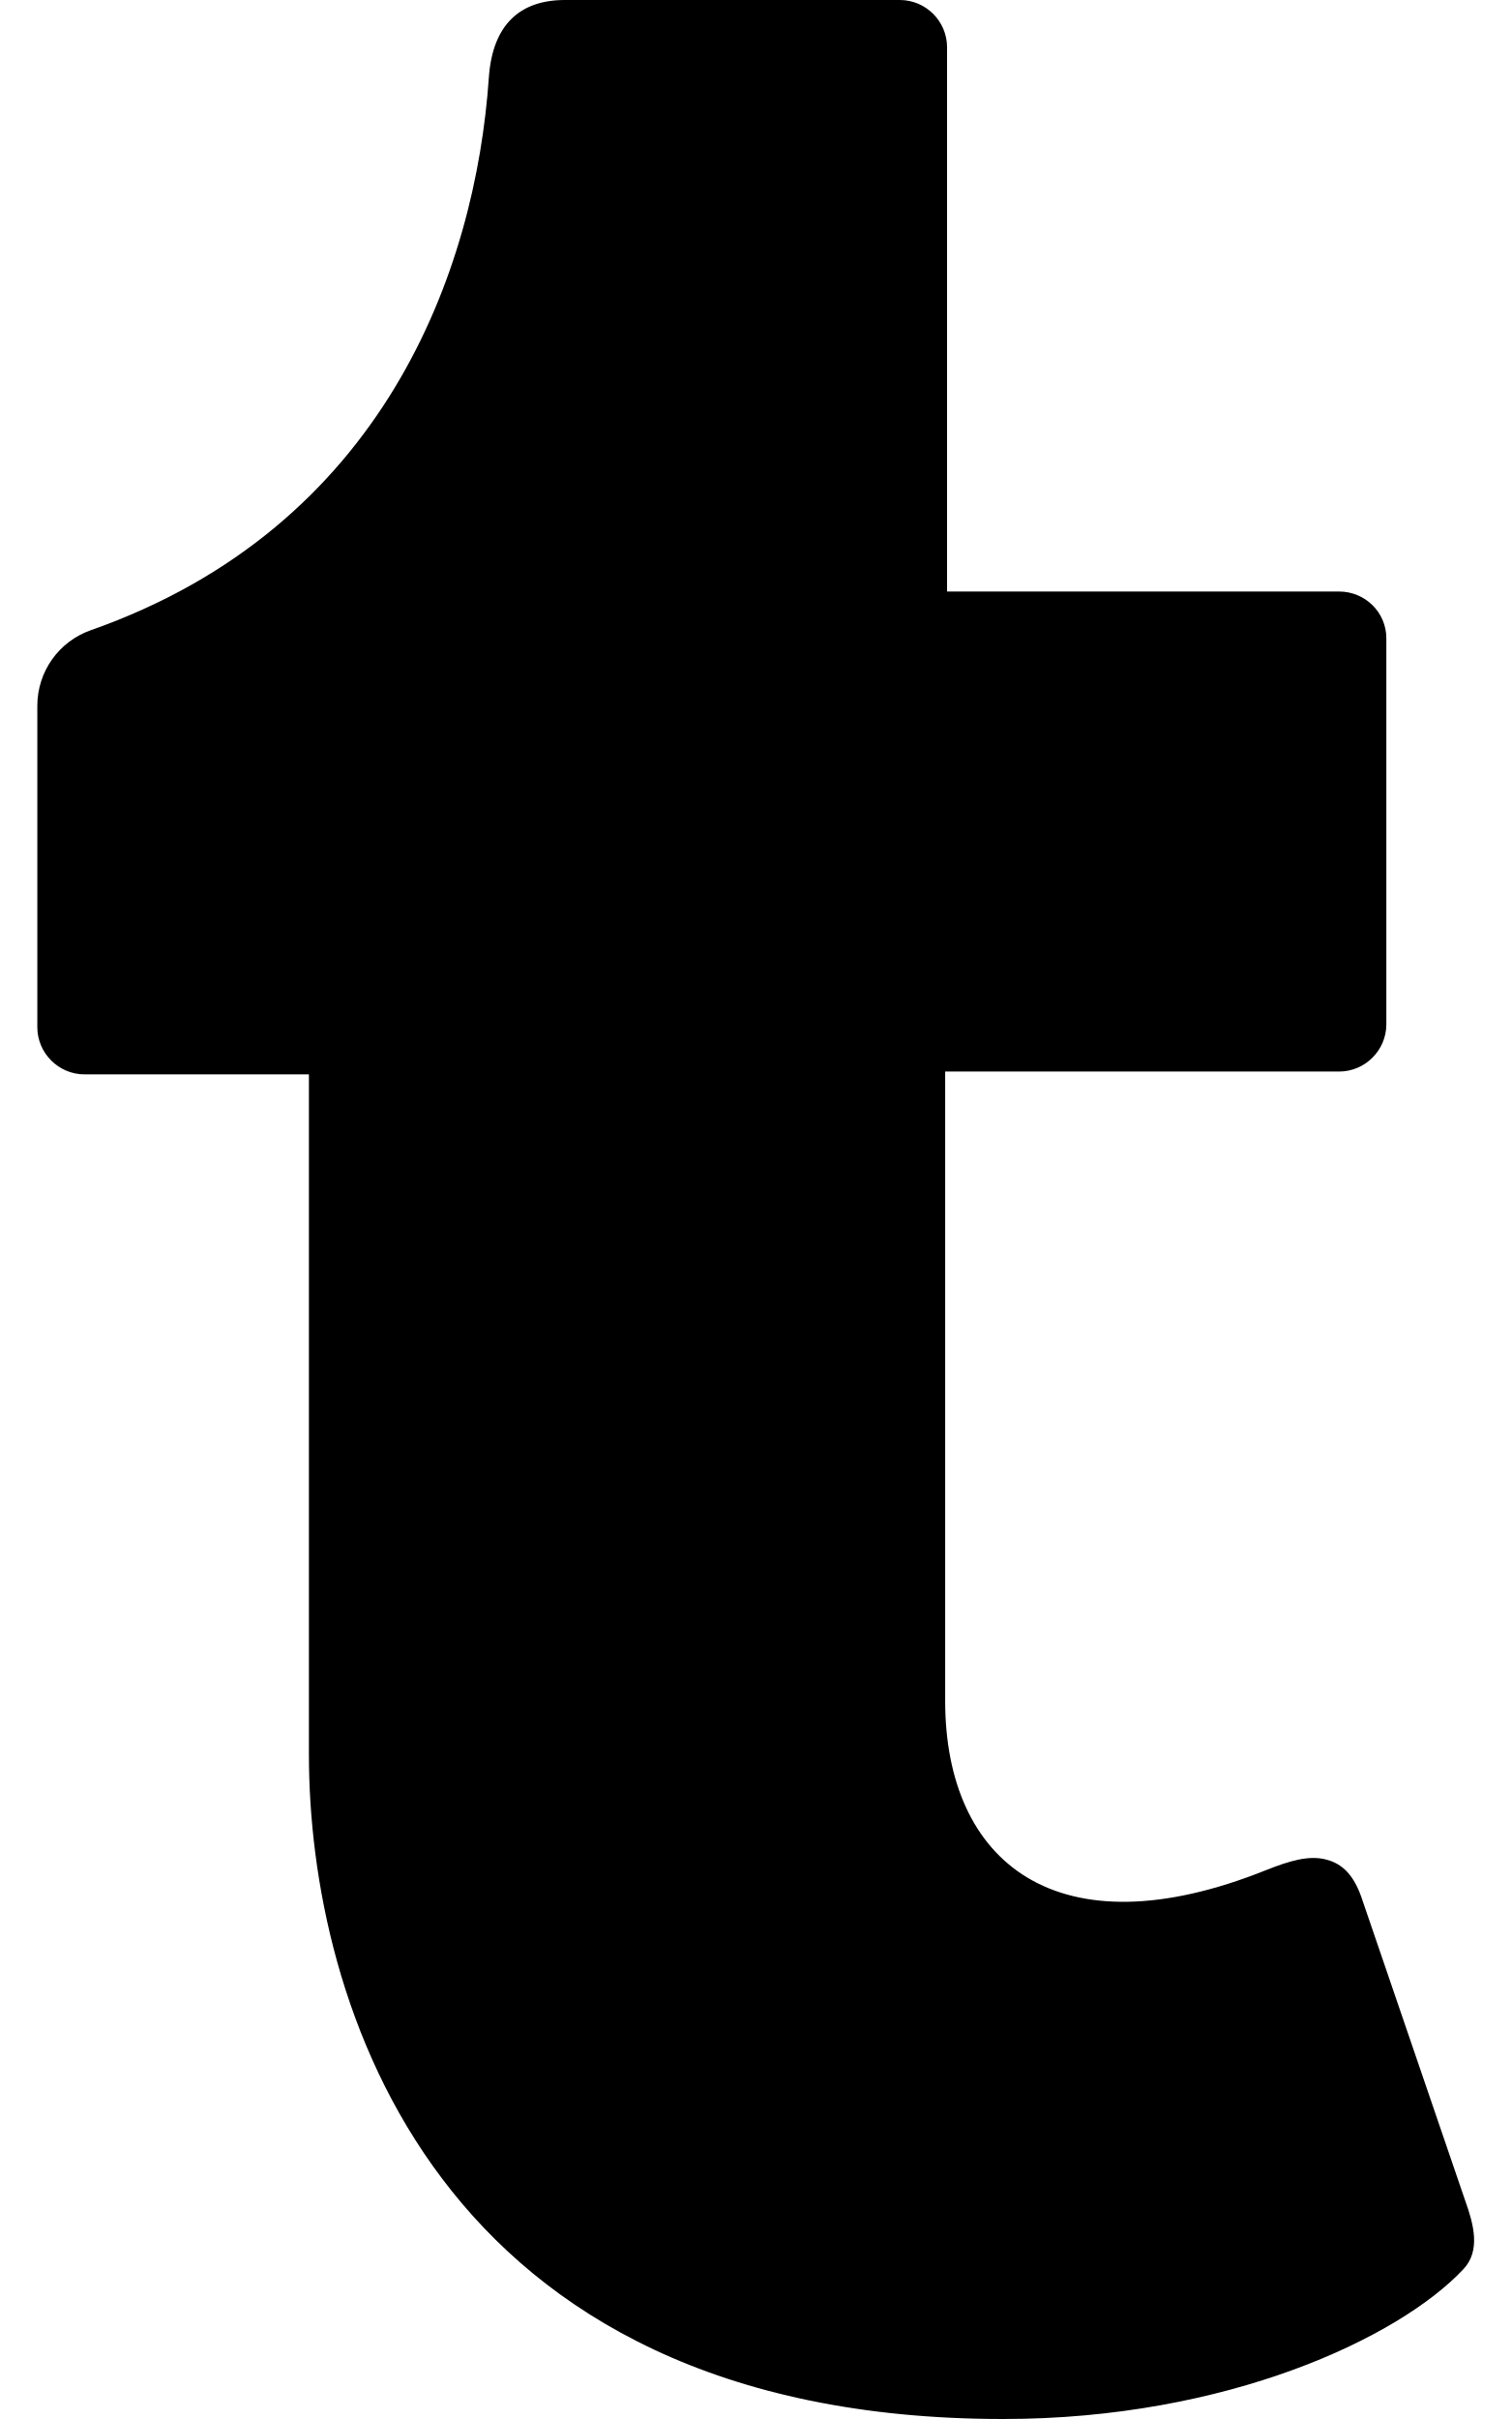
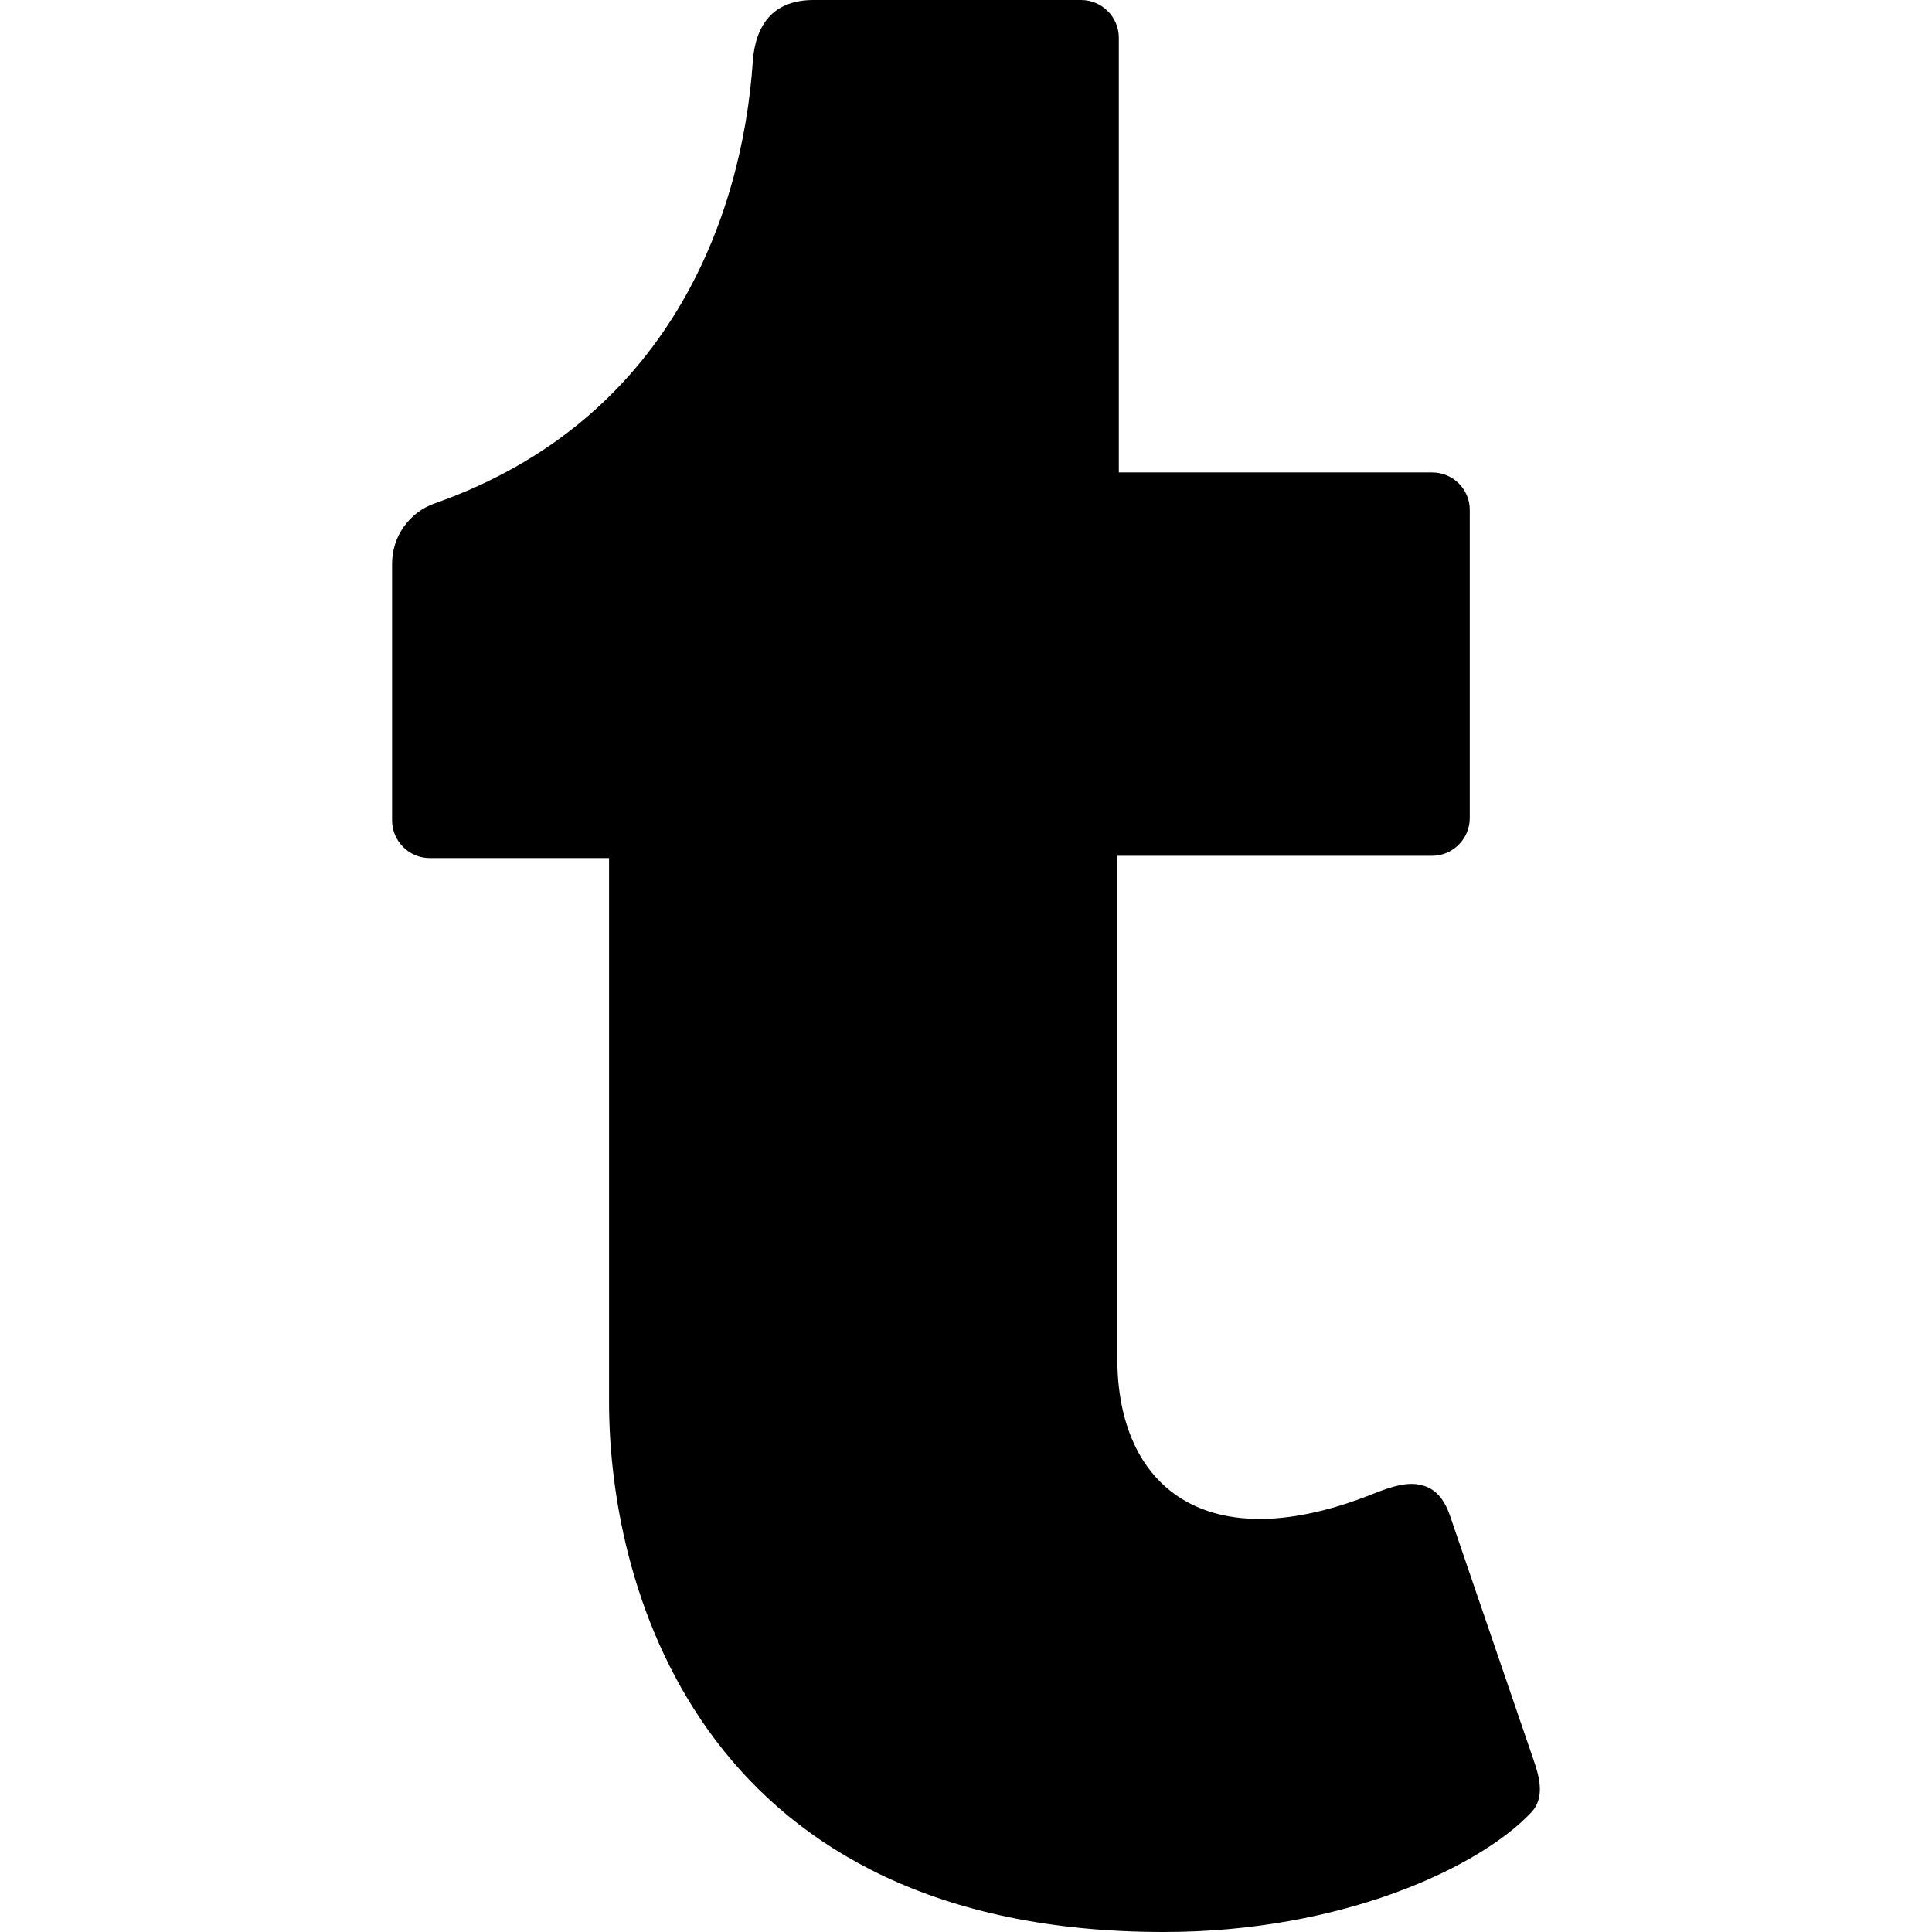
- <svg xmlns="http://www.w3.org/2000/svg" aria-hidden="true" data-prefix="fab" data-icon="tumblr" class="svg-inline--fa fa-tumblr fa-w-10" role="img" viewBox="0 0 320 512">
+ <svg xmlns="http://www.w3.org/2000/svg" aria-hidden="true" data-prefix="fab" data-icon="tumblr" class="svg-inline--fa fa-tumblr fa-w-10" role="img" width="28px" height="28px" viewBox="0 0 320 512">
  <path fill="currentColor" d="M309.8 480.3c-13.6 14.5-50 31.7-97.4 31.7-120.8 0-147-88.8-147-140.6v-144H17.9c-5.5 0-10-4.5-10-10v-68c0-7.2 4.5-13.6 11.3-16 62-21.8 81.5-76 84.3-117.1.8-11 6.5-16.3 16.1-16.3h70.9c5.5 0 10 4.5 10 10v115.2h83c5.5 0 10 4.4 10 9.9v81.7c0 5.5-4.5 10-10 10h-83.4V360c0 34.2 23.7 53.6 68 35.8 4.8-1.9 9-3.2 12.7-2.2 3.5.9 5.8 3.4 7.4 7.9l22 64.3c1.8 5 3.3 10.6-.4 14.5z" />
</svg>
